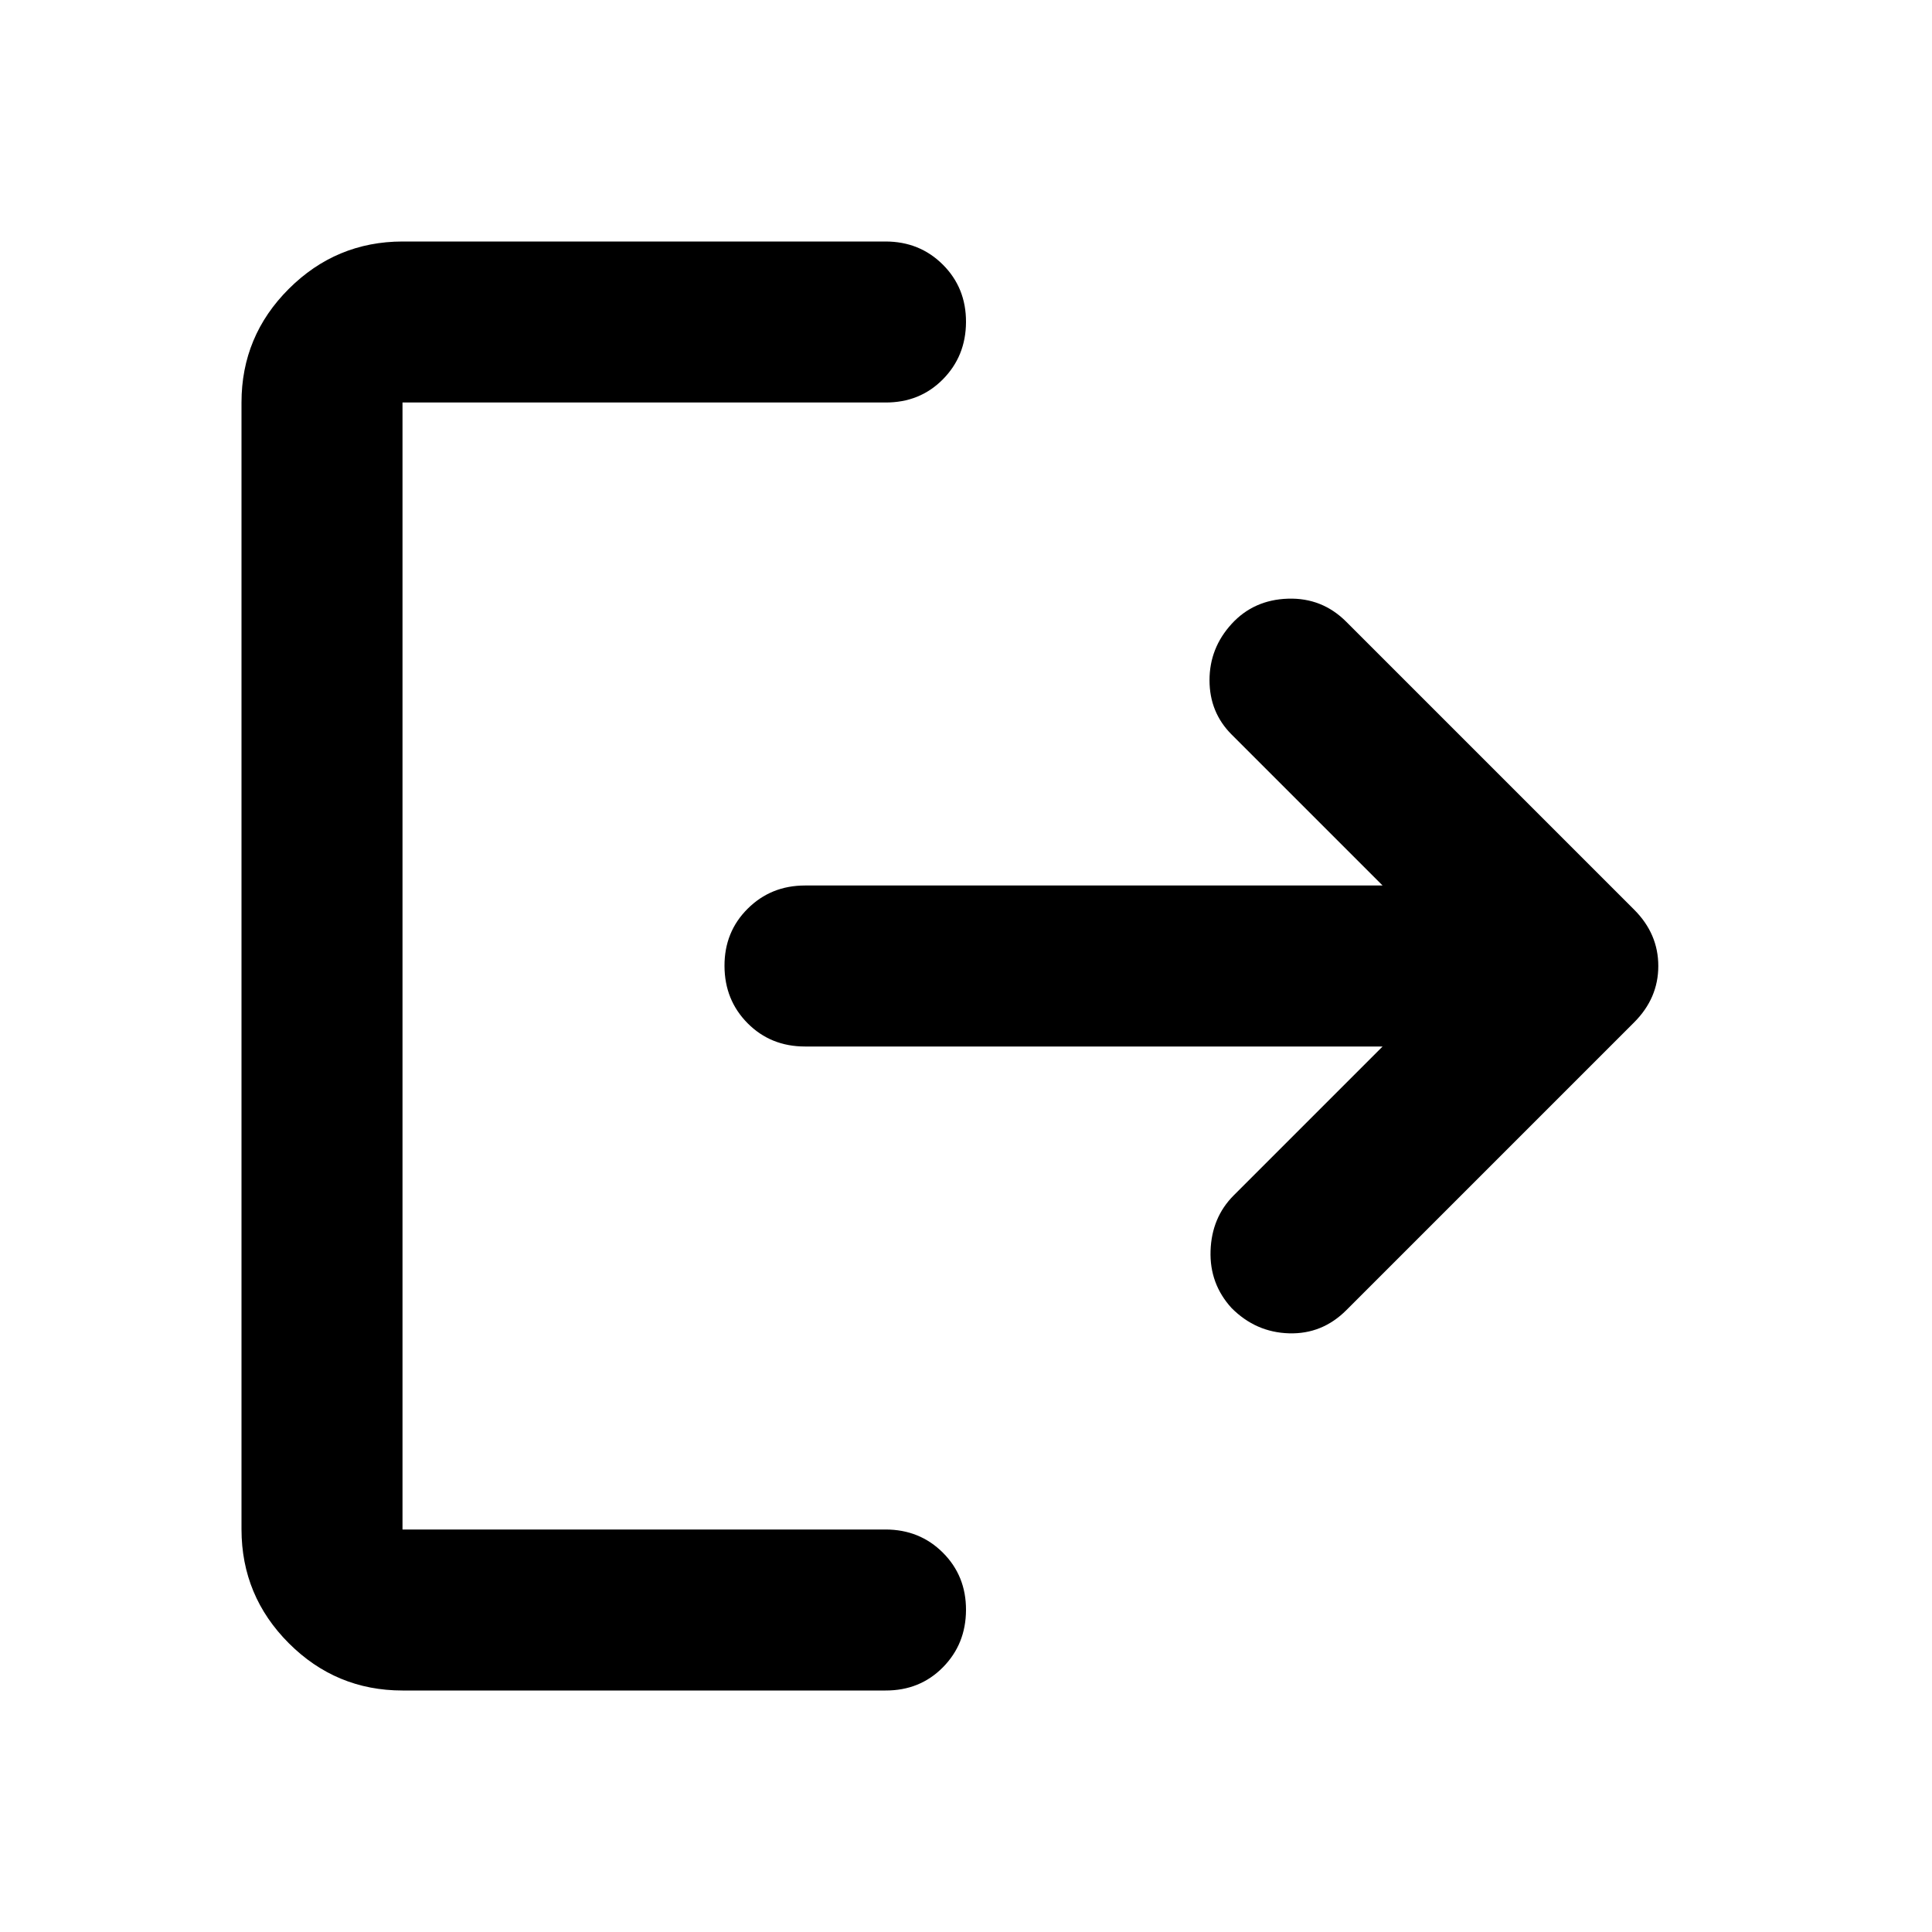
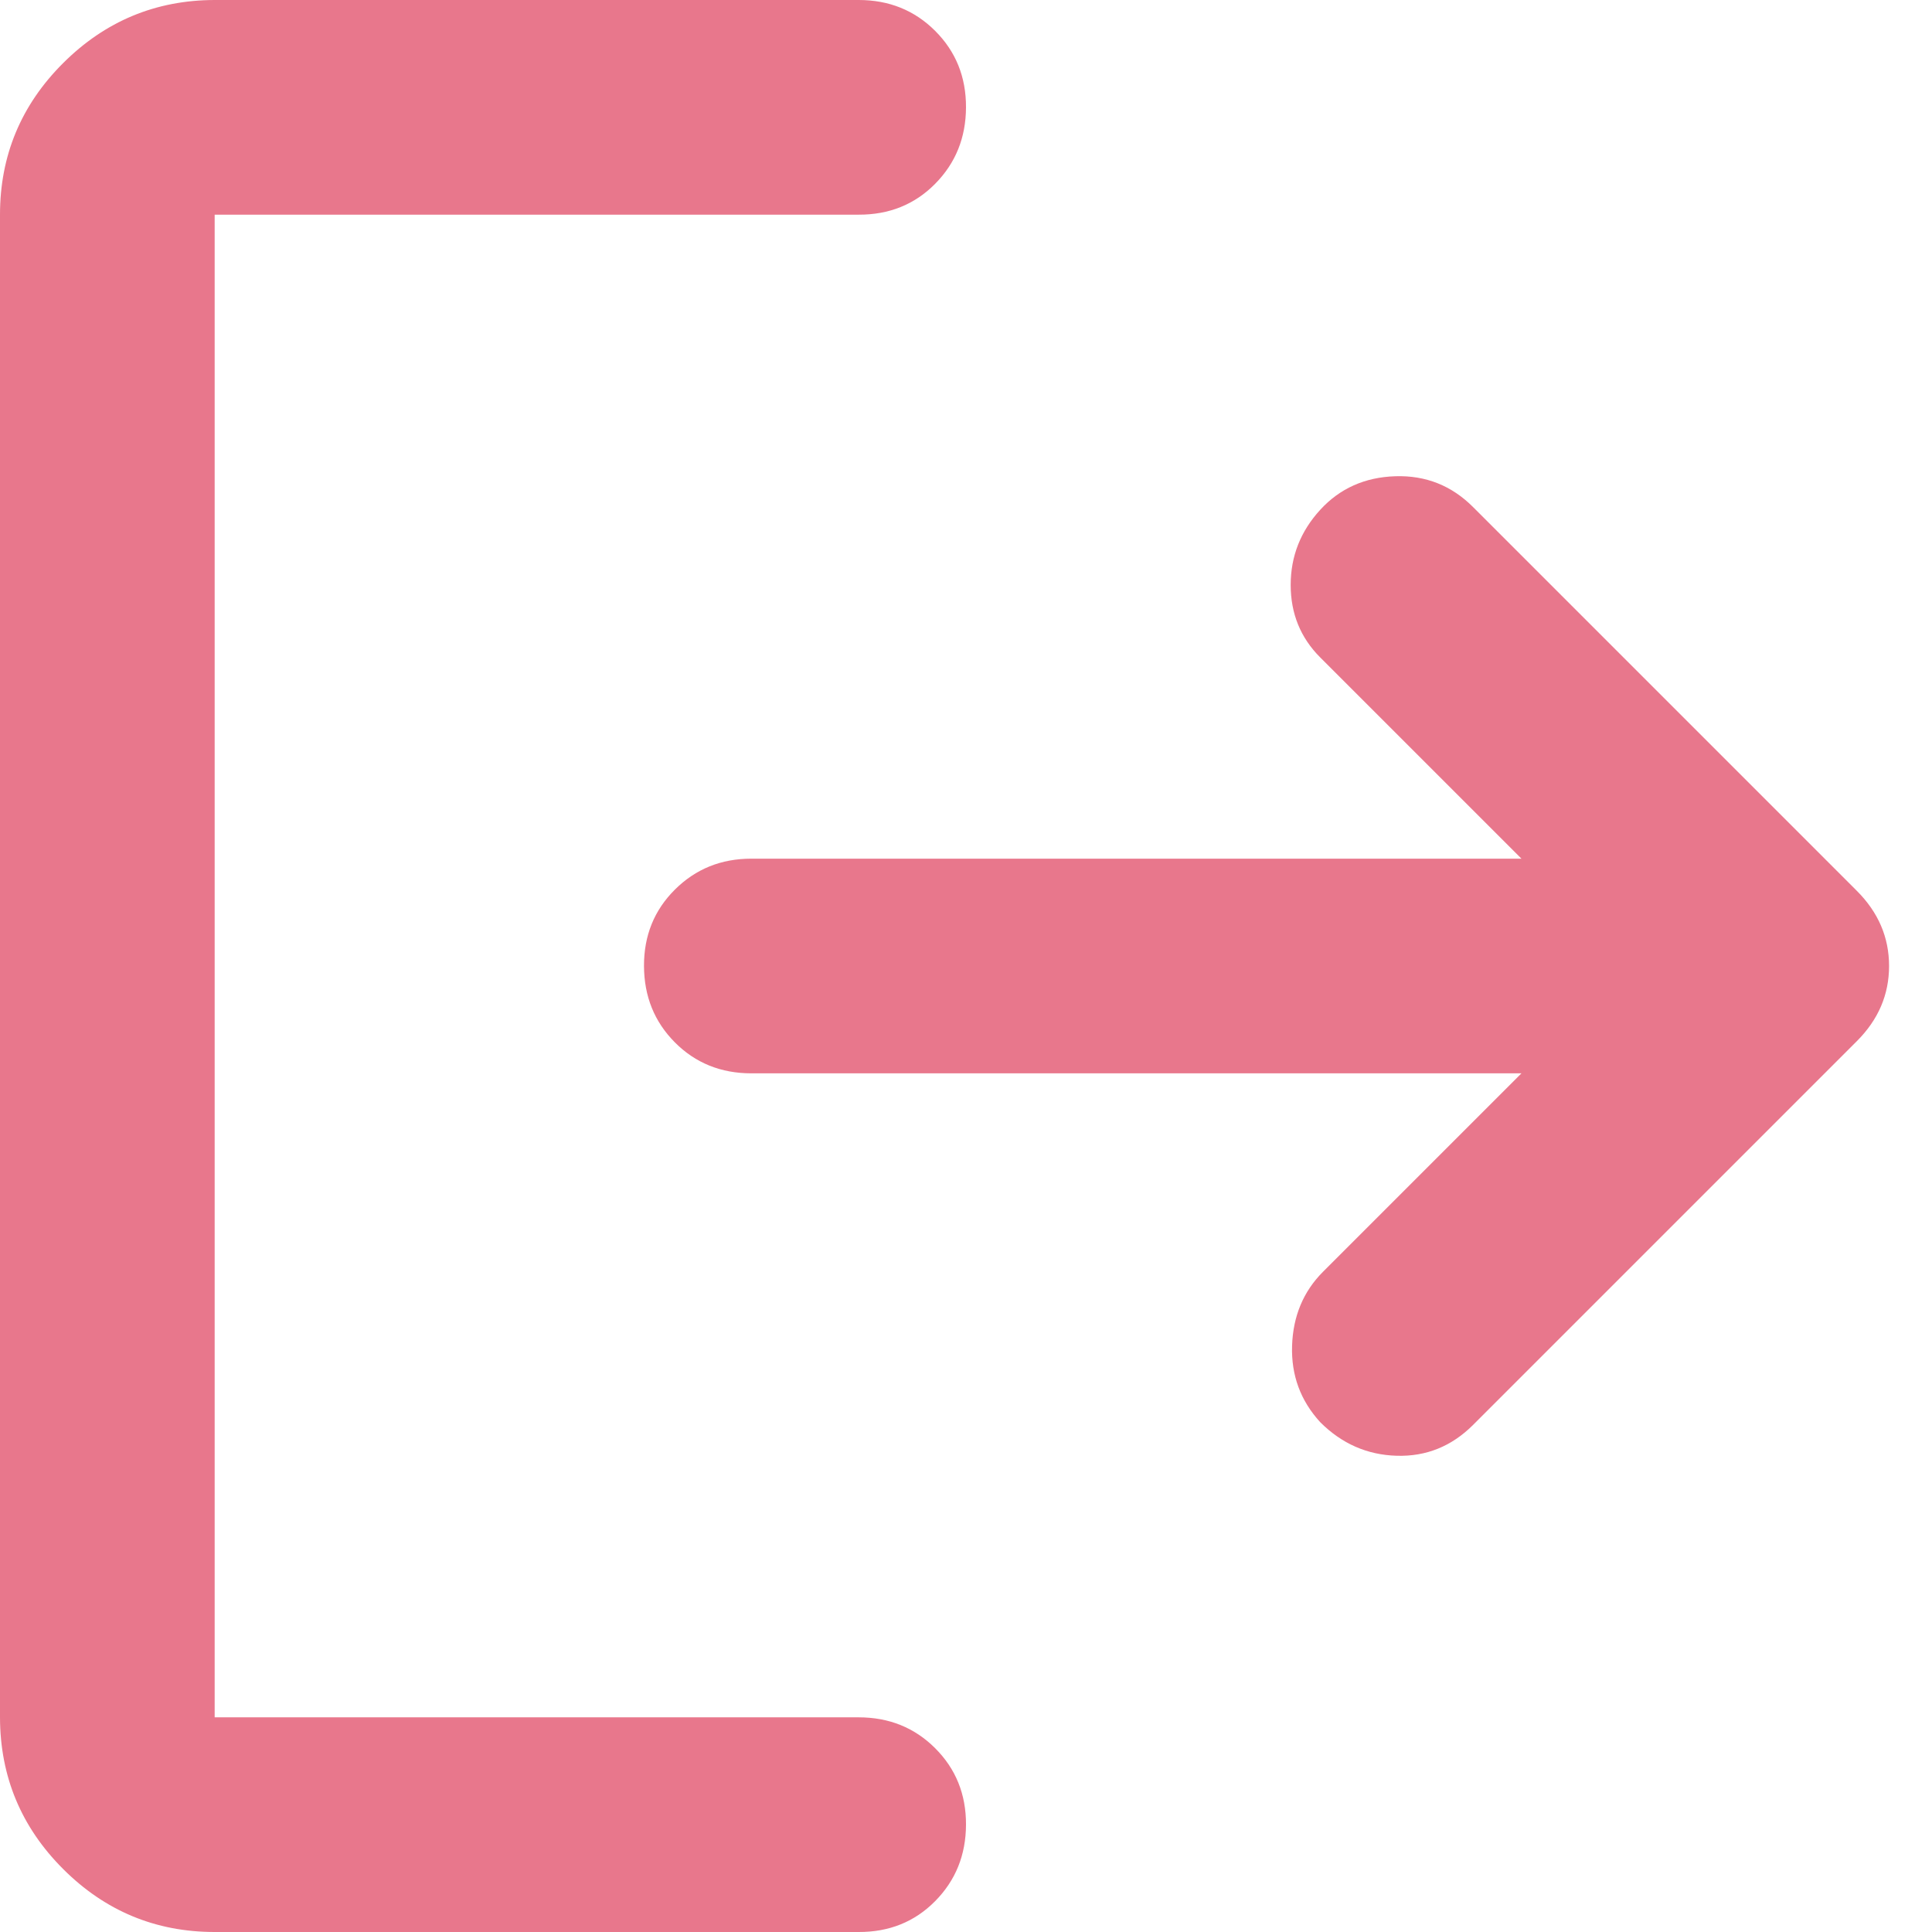
- <svg xmlns="http://www.w3.org/2000/svg" width="24" height="24" viewBox="0 0 24 24" fill="none">
-   <path d="M5 21C4.45 21 3.979 20.804 3.588 20.413C3.197 20.022 3.001 19.551 3 19V5C3 4.45 3.196 3.979 3.588 3.588C3.98 3.197 4.451 3.001 5 3H11C11.283 3 11.521 3.096 11.713 3.288C11.905 3.48 12.001 3.717 12 4C11.999 4.283 11.903 4.52 11.712 4.713C11.521 4.906 11.283 5.001 11 5H5V19H11C11.283 19 11.521 19.096 11.713 19.288C11.905 19.48 12.001 19.717 12 20C11.999 20.283 11.903 20.52 11.712 20.713C11.521 20.906 11.283 21.001 11 21H5ZM17.175 13H10C9.717 13 9.479 12.904 9.288 12.712C9.097 12.52 9.001 12.283 9 12C8.999 11.717 9.095 11.48 9.288 11.288C9.481 11.096 9.718 11 10 11H17.175L15.3 9.125C15.117 8.942 15.025 8.717 15.025 8.45C15.025 8.183 15.117 7.95 15.3 7.75C15.483 7.55 15.717 7.446 16 7.437C16.283 7.428 16.525 7.524 16.725 7.725L20.3 11.3C20.5 11.5 20.6 11.733 20.6 12C20.6 12.267 20.5 12.5 20.3 12.7L16.725 16.275C16.525 16.475 16.288 16.571 16.013 16.563C15.738 16.555 15.501 16.451 15.3 16.25C15.117 16.05 15.029 15.813 15.038 15.538C15.047 15.263 15.142 15.034 15.325 14.85L17.175 13Z" fill="black" />
+ <svg xmlns="http://www.w3.org/2000/svg" width="18" height="18" viewBox="0 0 18 18" fill="none">
+   <path d="M2 18C1.45 18 0.979 17.804 0.588 17.413C0.197 17.022 0.001 16.551 0 16V2C0 1.45 0.196 0.979 0.588 0.588C0.98 0.197 1.451 0.001 2 0H8C8.283 0 8.521 0.096 8.713 0.288C8.905 0.48 9.001 0.717 9 1C8.999 1.283 8.903 1.52 8.712 1.713C8.521 1.906 8.283 2.001 8 2H2V16H8C8.283 16 8.521 16.096 8.713 16.288C8.905 16.48 9.001 16.717 9 17C8.999 17.283 8.903 17.52 8.712 17.713C8.521 17.906 8.283 18.001 8 18H2ZM14.175 10H7C6.717 10 6.479 9.904 6.288 9.712C6.097 9.52 6.001 9.283 6 9C5.999 8.717 6.095 8.48 6.288 8.288C6.481 8.096 6.718 8 7 8H14.175L12.3 6.125C12.117 5.942 12.025 5.717 12.025 5.45C12.025 5.183 12.117 4.95 12.3 4.75C12.483 4.55 12.717 4.446 13 4.437C13.283 4.428 13.525 4.524 13.725 4.725L17.3 8.3C17.5 8.5 17.6 8.733 17.6 9C17.6 9.267 17.5 9.5 17.3 9.7L13.725 13.275C13.525 13.475 13.288 13.571 13.013 13.563C12.738 13.555 12.501 13.451 12.3 13.25C12.117 13.05 12.029 12.813 12.038 12.538C12.047 12.263 12.142 12.034 12.325 11.85L14.175 10Z" fill="#E8778C" />
</svg>
